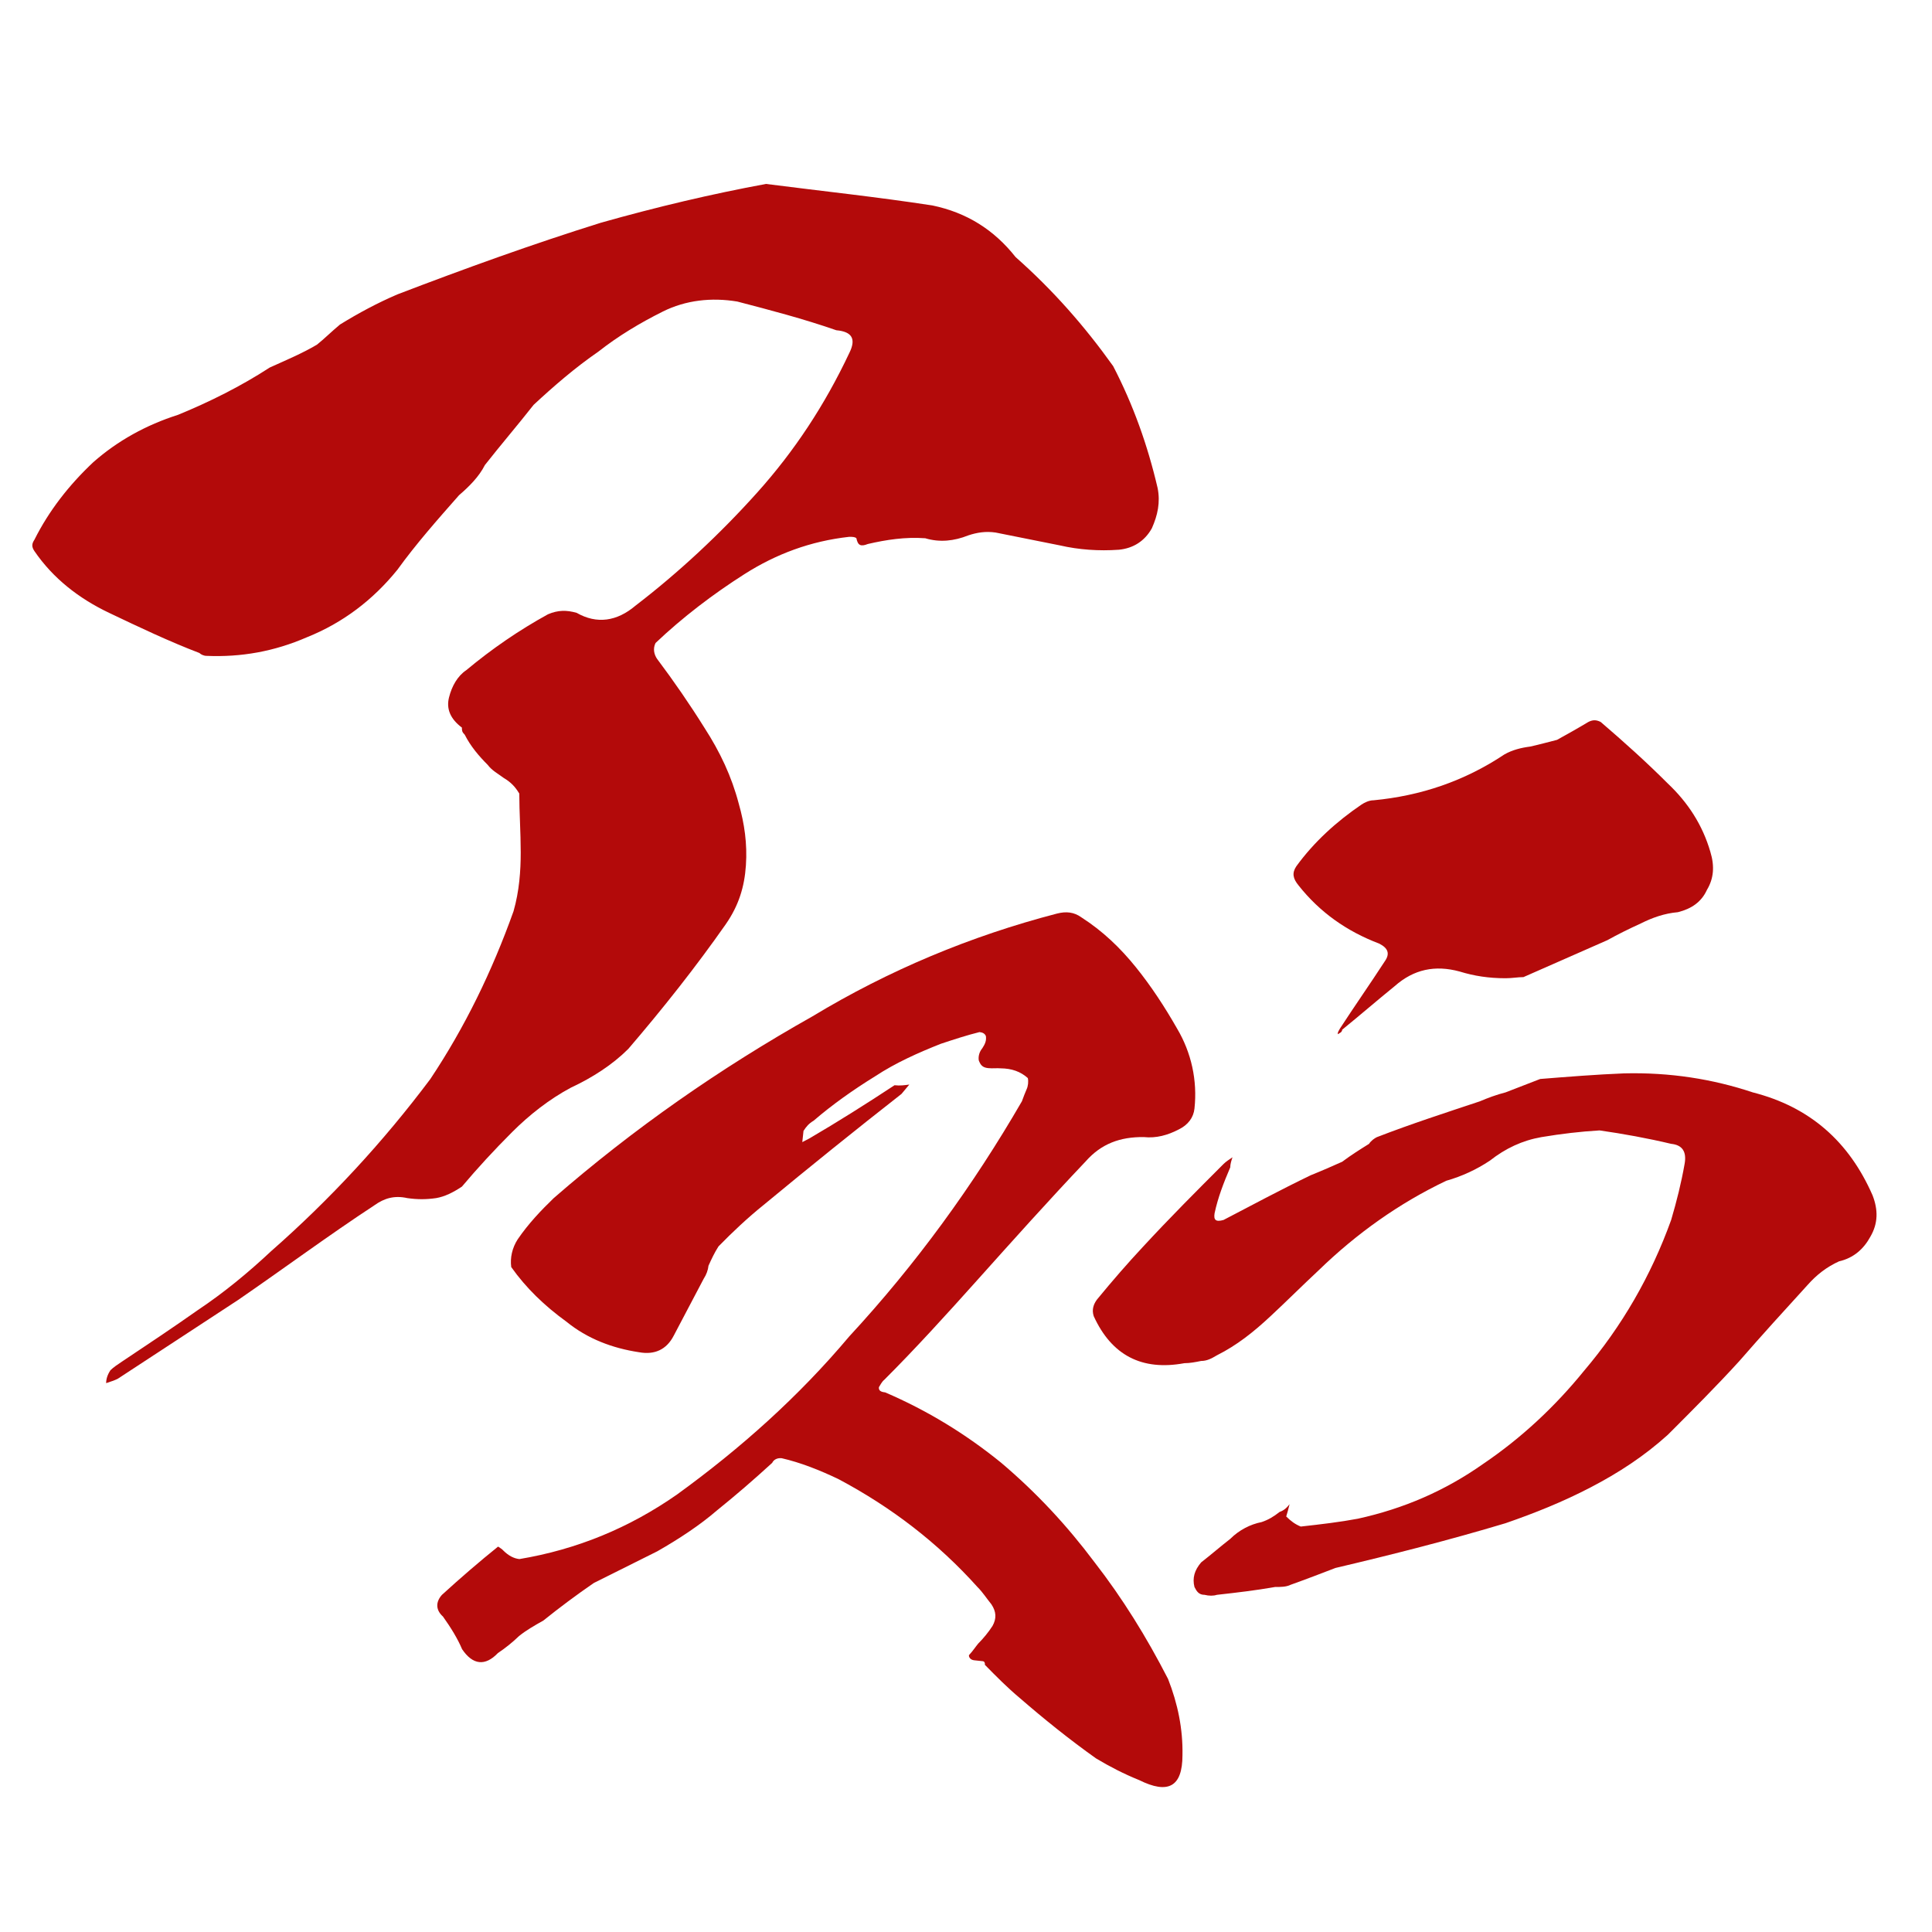
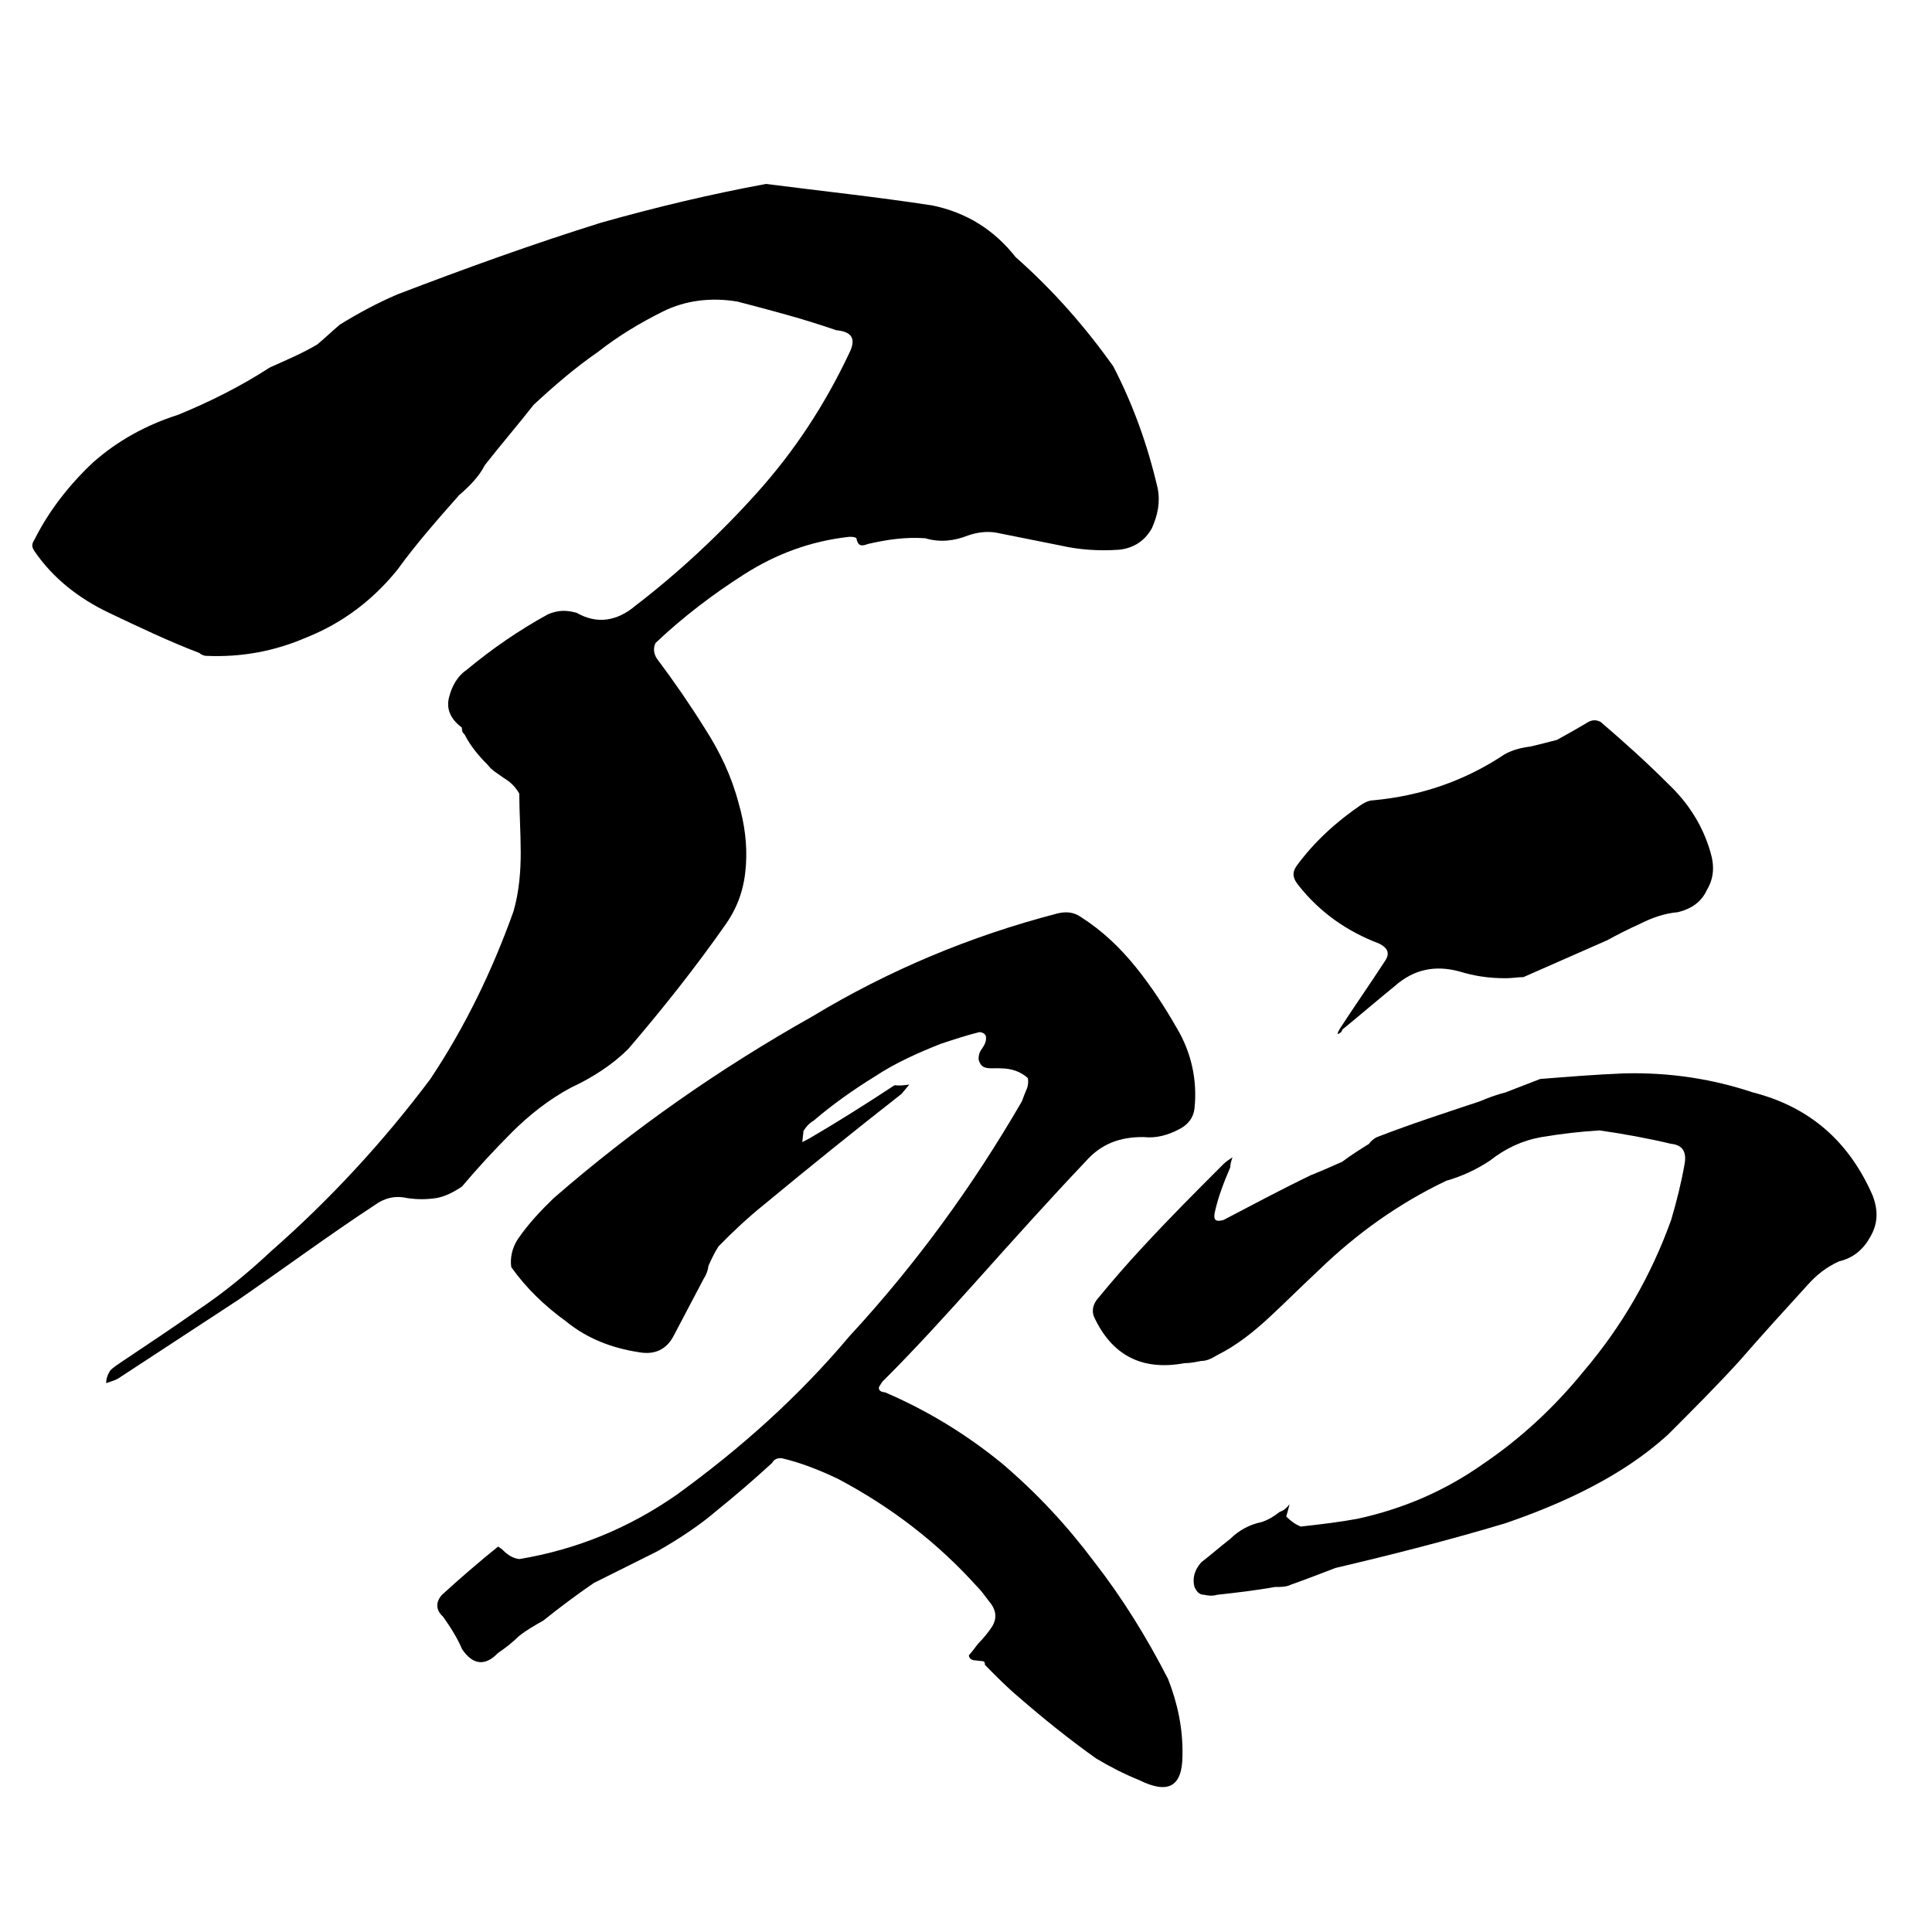
<svg xmlns="http://www.w3.org/2000/svg" viewBox="0 0 1200 1200">
-   <g fill="#b30a0a">
-     <path d="m715.46 328.09c-4.46 8.02-11.58 12.47-20.49 13.36-12.47.89-24.95 0-36.53-2.67-13.36-2.67-26.73-5.35-40.09-8.02-6.24-.89-11.58 0-16.93 1.78-8.91 3.56-17.82 4.45-26.73 1.78-12.47-.89-24.06.89-35.64 3.56-4.46 1.78-6.24.89-7.13-3.56-.89-.89-2.67-.89-4.46-.89-24.06 2.67-45.44 10.69-65.04 23.16s-38.31 26.73-55.24 42.77c-1.78 3.56-.89 7.13.89 9.8 10.69 14.25 20.49 28.51 29.4 42.77 9.8 15.15 16.93 30.29 21.38 47.22 3.56 12.47 5.35 24.95 4.45 38.31-.89 13.37-4.45 24.95-12.47 36.53-18.71 26.73-39.2 52.57-60.59 77.51-9.8 9.8-22.27 17.82-35.64 24.06-13.37 7.13-25.84 16.93-36.53 27.62-11.58 11.58-21.38 22.27-31.18 33.86-5.35 3.56-10.69 6.24-16.04 7.13-6.24.89-11.58.89-17.82 0-8.02-1.78-14.25 0-20.49 4.46-28.51 18.71-56.13 39.2-84.64 58.8l-74.84 49c-1.78.89-4.46 1.78-7.13 2.67 0-2.67.89-5.35 2.67-8.02 1.78-1.78 4.46-3.56 7.13-5.35 16.04-10.69 32.07-21.38 47.22-32.07 16.04-10.69 31.18-23.17 45.44-36.53 36.53-32.07 69.5-67.71 98.9-106.92 21.38-32.08 38.31-66.82 51.68-104.24 3.56-12.47 4.46-24.95 4.46-36.53 0-12.47-.89-24.95-.89-36.53-2.67-4.46-5.35-7.13-9.8-9.8-3.56-2.67-7.13-4.46-9.8-8.02-5.35-5.35-10.69-11.58-14.26-18.71-1.78-1.78-1.78-2.67-1.78-4.45-7.13-5.35-9.8-11.58-8.02-18.71s5.35-13.36 10.69-16.93c16.04-13.37 32.97-24.95 50.79-34.75 6.24-2.67 11.58-2.67 17.82-.89 12.47 7.13 24.95 5.35 36.53-4.46 26.73-20.49 52.57-44.55 75.73-70.39s41.88-54.35 57.02-86.42c4.46-8.91 1.78-13.37-8.02-14.26-20.49-7.13-40.98-12.47-61.48-17.82-16.04-2.67-32.07-.89-46.33 6.24s-27.62 15.15-40.09 24.95c-14.25 9.8-27.62 21.38-40.09 32.96-9.8 12.47-20.49 24.95-30.29 37.42-3.56 7.13-9.8 13.37-16.04 18.71-13.36 15.15-26.73 30.29-38.31 46.33-15.15 18.71-33.86 32.96-56.13 41.88-20.49 8.91-40.98 12.47-62.37 11.58-1.78 0-3.56-.89-4.45-1.78-18.71-7.13-37.42-16.04-56.13-24.95s-34.75-21.38-46.33-38.31c-1.78-2.67-1.78-4.45 0-7.13 8.91-17.82 21.38-33.86 36.53-48.11 15.15-13.37 32.97-23.17 52.57-29.4 19.6-8.02 39.2-17.82 57.02-29.4 9.8-4.45 20.49-8.91 29.4-14.25 4.45-3.56 8.91-8.02 14.25-12.47 11.58-7.13 23.17-13.36 35.64-18.71 41.88-16.04 83.75-31.18 126.52-44.55 34.75-9.8 68.6-17.82 102.46-24.06 34.75 4.46 68.6 8.02 103.35 13.36 21.38 4.46 38.31 15.15 51.68 32.08 23.17 20.49 42.77 42.77 60.58 67.71 12.47 24.06 21.38 49 27.62 75.73 1.78 8.91 0 16.93-3.56 24.95z" />
-     <path d="m707.46 1105.61c-9.44-3.83-18.11-8.29-26.7-13.44-16.34-11.61-32.53-24.62-47.32-37.47-7.75-6.46-14.72-13.55-21.7-20.64.15-1.39-.47-2.16-1.17-2.24l-5.56-.6c-2.09-.23-3.33-1.77-3.18-3.16 2.39-2.56 4.08-5.19 5.69-7.13 3.16-3.18 6.39-7.05 8.93-11 2.61-4.64 2.37-8.89-.66-13.44-3.1-3.85-5.51-7.63-8.69-10.79-24.5-27.27-53.08-49.35-86.35-67.02-11.38-5.45-23.52-10.28-35.19-12.95-2.78-.3-5.02.87-5.94 2.88-11.71 10.7-22.57 20.08-34.13 29.39-10.86 9.38-23.74 17.84-37.23 25.54l-39.41 19.67c-10.64 7.3-21.35 15.29-31.37 23.35-5.24 2.95-10.49 5.9-15.11 9.63-3.93 3.8-8.55 7.52-13.1 10.55-7.93 8.29-15.58 7.47-22.26-2.4-2.8-6.64-7-13.42-11.88-20.28-4.49-4-4.66-8.95-.66-13.44 11.71-10.7 23.34-20.7 34.9-30.01 1.32.85 2.63 1.69 3.25 2.46 3.18 3.16 6.5 4.92 9.98 5.3 35.83-5.99 68.23-19.38 97.91-40.1 39.7-28.79 75.52-60.81 107-98.22 41.42-44.79 76.96-93.73 107.23-146.05 1-2.71 1.99-5.41 2.91-7.43.92-2.01 1.22-4.79.75-6.96-4.49-4-9.91-5.99-16.94-6.05-2.09-.22-4.94.17-7.73-.13-3.48-.38-4.72-1.92-5.81-4.85-.4-2.86.6-5.56 2.22-7.5 1.69-2.63 2.61-4.64 2.22-7.5-.54-1.47-1.86-2.31-3.95-2.54-7.95 1.96-15.98 4.61-24 7.26-13.96 5.53-28.01 11.75-40.88 20.22-13.57 8.39-26.52 17.54-38.15 27.55-3.01 1.79-4.62 3.72-6.31 6.36l-.75 6.96 4.47-2.33c17.27-10.1 35.39-21.51 52.81-33 3.48.38 6.34-.02 9.19-.42-1.62 1.94-3.23 3.87-4.85 5.81-28.44 22.26-56.95 45.22-85.54 68.88-10.02 8.07-19.41 16.9-28.12 25.82-2.54 3.95-4.38 7.97-6.22 12-.3 2.78-1.3 5.49-2.99 8.12-6.22 11.99-12.36 23.29-18.58 35.29-4.45 8.67-11.86 12.09-21.52 10.34-16.62-2.5-32.17-8.4-45.1-18.94-13.71-9.92-25.18-21.01-34.33-33.96-.79-5.71.58-11.9 3.96-17.16 6.69-9.83 14.62-18.12 22.48-25.72 49.69-43.19 102.96-80.36 160.64-112.84 47.42-28.66 98.27-49.91 151.84-63.83 5.79-1.49 10.66-.96 15.23 2.35 13.16 8.46 24.01 18.77 33.94 31.1 9.31 11.56 17.77 24.43 25.46 37.93 8.93 15.04 12.7 32.33 10.82 49.72-.6 5.56-3.91 10.13-9.85 13.01-6.71 3.5-13.96 5.53-21.62 4.7-14.76-.18-26.49 4.18-36.11 15.1-23.02 24.25-45.42 49.28-67.83 74.3-18.4 20.53-37.57 41.68-57.28 61.37-1.54 1.24-2.46 3.25-3.31 4.57-.23 2.09 1.09 2.93 3.87 3.23 26.23 11.27 49.99 25.8 71.99 43.65 21.92 18.55 40.84 38.88 58.06 61.85 17.3 22.27 32.29 46.41 45.66 72.48 6.08 15.43 9.29 31.26 8.96 47.41-.01 19.7-8.96 24.36-26.99 15.38z" />
-     <path d="m1161.71 768.16c-4.17 7.65-10.43 13.21-19.46 15.29-7.65 3.47-13.9 8.34-19.46 14.6-14.6 15.99-28.5 31.28-42.4 47.26-13.9 15.29-29.19 30.58-44.48 45.87-14.6 13.21-30.58 23.63-47.96 32.67s-34.75 15.99-52.82 22.24c-34.75 10.43-70.2 19.46-105.65 27.8-9.04 3.48-18.07 6.95-27.8 10.43-2.78 1.39-6.25 1.39-9.73 1.39-11.82 2.09-23.63 3.48-36.14 4.87-2.08.69-4.87.69-7.65 0-3.48 0-4.87-2.09-6.26-4.87-1.39-5.56 0-10.43 4.17-15.29 6.25-4.87 11.82-9.73 18.07-14.6 5.56-5.56 12.51-9.04 19.46-10.43 4.17-1.39 7.65-3.48 11.12-6.26 2.08-.7 4.17-2.08 6.26-4.87-.7 2.78-1.39 5.56-2.09 7.65 2.78 2.78 5.56 4.87 9.04 6.26 12.51-1.39 24.33-2.78 35.45-4.87 28.5-6.26 54.21-17.38 77.85-34.06 23.63-15.99 44.48-35.45 62.55-57.69 23.63-27.8 41.7-59.08 54.21-93.83 3.48-11.82 6.26-22.94 8.34-34.75 1.39-7.65-1.39-11.82-8.34-12.51-14.6-3.48-29.89-6.26-44.48-8.34-11.82.7-23.63 2.08-36.14 4.17-11.82 2.08-22.24 6.95-31.97 14.6-8.34 5.56-17.38 9.73-27.11 12.51-29.19 13.9-55.6 32.67-79.24 55.6-10.43 9.73-20.16 19.46-29.89 28.5-10.43 9.73-20.85 18.07-33.36 24.33-3.48 2.09-6.26 3.48-9.73 3.48-3.48.7-6.95 1.39-10.43 1.39-26.41 4.87-45.18-4.87-56.3-29.19-1.39-4.17 0-7.65 2.08-10.43 9.73-11.82 18.77-22.24 28.5-32.67 16.68-18.07 33.36-34.75 50.04-51.43 1.39-1.39 3.48-2.78 5.56-4.17-.7 2.09-1.39 4.17-1.39 6.26-4.17 9.73-7.65 18.77-9.73 28.5-.69 4.17.7 5.56 5.56 4.17 17.38-9.04 35.45-18.77 54.21-27.8 6.95-2.78 13.21-5.56 19.46-8.34 5.56-4.17 11.12-7.65 16.68-11.12 1.39-2.09 3.47-3.48 4.87-4.17 21.55-8.34 43.09-15.29 63.94-22.24 4.87-2.08 10.43-4.17 15.99-5.56 6.95-2.78 14.6-5.56 21.55-8.34 17.38-1.39 34.75-2.78 52.13-3.48 28.5-.69 54.91 3.48 79.93 11.82 35.45 9.04 59.77 30.58 74.37 63.94 3.48 9.04 3.48 17.38-1.39 25.72zm-355.17-218.25c-3.47-4.17-4.17-7.65-1.39-11.82 11.12-15.29 25.02-27.8 40.31-38.23 2.08-1.39 4.87-2.78 7.65-2.78 29.19-2.78 56.3-11.82 81.32-28.5 4.87-2.78 10.43-4.17 15.99-4.87 6.26-1.39 11.12-2.78 16.68-4.17 6.26-3.47 12.51-6.95 19.46-11.12 2.78-1.39 4.87-1.39 7.65 0 14.6 12.51 28.5 25.02 41.7 38.23 12.51 11.82 21.55 25.72 26.41 42.4 2.78 9.04 2.08 16.68-2.09 23.63-3.47 7.65-9.73 11.82-18.07 13.9-8.34.7-15.99 3.47-22.94 6.95-7.65 3.48-14.6 6.95-20.85 10.43-17.38 7.65-34.75 15.29-52.13 22.94-3.48 0-6.95.7-11.12.7-10.43 0-19.46-1.39-28.5-4.17-15.29-4.17-28.5-1.39-40.31 9.04-11.12 9.04-21.55 18.07-32.67 27.11 0 1.39-1.39 2.08-2.78 2.78 0-1.39.7-2.09 1.39-3.48 9.04-13.9 18.77-27.8 27.8-41.7 3.48-4.87 2.08-8.34-3.48-11.12-20.16-7.65-36.84-19.46-50.04-36.14z" />
-   </g>
+   <path d="m715.46 328.09c-4.46 8.02-11.58 12.47-20.49 13.36-12.47.89-24.95 0-36.53-2.67-13.36-2.67-26.73-5.35-40.09-8.02-6.24-.89-11.58 0-16.93 1.78-8.91 3.56-17.82 4.45-26.73 1.78-12.47-.89-24.06.89-35.64 3.56-4.46 1.78-6.24.89-7.13-3.56-.89-.89-2.67-.89-4.46-.89-24.06 2.67-45.44 10.69-65.04 23.16s-38.31 26.73-55.24 42.77c-1.78 3.56-.89 7.13.89 9.8 10.69 14.25 20.49 28.51 29.4 42.77 9.8 15.15 16.93 30.29 21.38 47.22 3.56 12.47 5.35 24.95 4.45 38.31-.89 13.37-4.45 24.95-12.47 36.53-18.71 26.73-39.2 52.57-60.59 77.51-9.8 9.8-22.27 17.82-35.64 24.06-13.37 7.13-25.84 16.93-36.53 27.62-11.58 11.58-21.38 22.27-31.18 33.86-5.35 3.56-10.69 6.24-16.04 7.13-6.24.89-11.58.89-17.82 0-8.02-1.78-14.25 0-20.49 4.46-28.51 18.71-56.13 39.2-84.64 58.8l-74.84 49c-1.78.89-4.46 1.78-7.13 2.67 0-2.67.89-5.35 2.67-8.02 1.78-1.78 4.46-3.56 7.13-5.35 16.04-10.69 32.07-21.38 47.22-32.07 16.04-10.69 31.18-23.17 45.44-36.53 36.53-32.07 69.5-67.71 98.9-106.92 21.38-32.08 38.31-66.82 51.68-104.24 3.56-12.47 4.46-24.95 4.46-36.53 0-12.47-.89-24.95-.89-36.53-2.67-4.46-5.35-7.13-9.8-9.8-3.56-2.67-7.13-4.46-9.8-8.02-5.35-5.35-10.69-11.58-14.26-18.71-1.78-1.78-1.78-2.67-1.78-4.45-7.13-5.35-9.8-11.58-8.02-18.71s5.35-13.36 10.69-16.93c16.04-13.37 32.97-24.95 50.79-34.75 6.24-2.67 11.58-2.67 17.82-.89 12.47 7.13 24.95 5.35 36.53-4.46 26.73-20.49 52.57-44.55 75.73-70.39s41.88-54.35 57.02-86.42c4.46-8.91 1.78-13.37-8.02-14.26-20.49-7.13-40.98-12.47-61.48-17.82-16.04-2.67-32.07-.89-46.33 6.24s-27.62 15.15-40.09 24.95c-14.25 9.8-27.62 21.38-40.09 32.96-9.8 12.47-20.49 24.95-30.29 37.42-3.56 7.13-9.8 13.37-16.04 18.71-13.36 15.15-26.73 30.29-38.31 46.33-15.15 18.71-33.86 32.96-56.13 41.88-20.49 8.91-40.98 12.47-62.37 11.58-1.78 0-3.56-.89-4.45-1.78-18.71-7.13-37.42-16.04-56.13-24.95s-34.75-21.38-46.33-38.31c-1.78-2.67-1.78-4.45 0-7.13 8.91-17.82 21.38-33.86 36.53-48.11 15.15-13.37 32.97-23.17 52.57-29.4 19.6-8.02 39.2-17.82 57.02-29.4 9.8-4.45 20.49-8.91 29.4-14.25 4.45-3.56 8.91-8.02 14.25-12.47 11.58-7.13 23.17-13.36 35.64-18.71 41.88-16.04 83.75-31.18 126.52-44.55 34.75-9.8 68.6-17.82 102.46-24.06 34.75 4.46 68.6 8.02 103.35 13.36 21.38 4.46 38.31 15.15 51.68 32.08 23.17 20.49 42.77 42.77 60.58 67.71 12.47 24.06 21.38 49 27.62 75.73 1.78 8.91 0 16.93-3.56 24.95z" />
+   <path d="m707.46 1105.61c-9.44-3.83-18.11-8.29-26.7-13.44-16.34-11.61-32.53-24.62-47.32-37.47-7.75-6.46-14.72-13.55-21.7-20.64.15-1.39-.47-2.16-1.17-2.24l-5.56-.6c-2.09-.23-3.33-1.77-3.18-3.16 2.39-2.56 4.08-5.19 5.69-7.13 3.16-3.18 6.39-7.05 8.93-11 2.61-4.64 2.37-8.89-.66-13.44-3.1-3.85-5.51-7.63-8.69-10.79-24.5-27.27-53.08-49.35-86.35-67.02-11.38-5.45-23.52-10.28-35.19-12.95-2.78-.3-5.02.87-5.94 2.88-11.71 10.7-22.57 20.08-34.13 29.39-10.86 9.38-23.74 17.84-37.23 25.54l-39.41 19.67c-10.64 7.3-21.35 15.29-31.37 23.35-5.24 2.95-10.49 5.9-15.11 9.63-3.93 3.8-8.55 7.52-13.1 10.55-7.93 8.29-15.58 7.47-22.26-2.4-2.8-6.64-7-13.42-11.88-20.28-4.49-4-4.66-8.95-.66-13.44 11.71-10.7 23.34-20.7 34.9-30.01 1.32.85 2.63 1.69 3.25 2.46 3.18 3.16 6.5 4.92 9.98 5.3 35.83-5.99 68.23-19.38 97.91-40.1 39.7-28.79 75.52-60.81 107-98.22 41.42-44.79 76.96-93.73 107.23-146.05 1-2.71 1.99-5.41 2.91-7.43.92-2.01 1.22-4.79.75-6.96-4.49-4-9.91-5.99-16.94-6.05-2.09-.22-4.94.17-7.73-.13-3.48-.38-4.72-1.92-5.81-4.85-.4-2.86.6-5.56 2.22-7.5 1.69-2.63 2.61-4.64 2.22-7.5-.54-1.47-1.86-2.31-3.95-2.54-7.95 1.96-15.98 4.61-24 7.26-13.96 5.53-28.01 11.75-40.88 20.22-13.57 8.39-26.52 17.54-38.15 27.55-3.01 1.79-4.62 3.72-6.31 6.36l-.75 6.96 4.47-2.33c17.27-10.1 35.39-21.51 52.81-33 3.48.38 6.34-.02 9.19-.42-1.62 1.94-3.23 3.87-4.85 5.81-28.44 22.26-56.95 45.22-85.54 68.88-10.02 8.07-19.41 16.9-28.12 25.82-2.54 3.95-4.38 7.97-6.22 12-.3 2.78-1.3 5.49-2.99 8.12-6.22 11.99-12.36 23.29-18.58 35.29-4.45 8.67-11.86 12.09-21.52 10.34-16.62-2.5-32.17-8.4-45.1-18.94-13.71-9.92-25.18-21.01-34.33-33.96-.79-5.71.58-11.9 3.96-17.16 6.69-9.83 14.62-18.12 22.48-25.72 49.69-43.19 102.96-80.36 160.64-112.84 47.42-28.66 98.27-49.91 151.84-63.83 5.79-1.49 10.66-.96 15.23 2.35 13.16 8.46 24.01 18.77 33.94 31.1 9.31 11.56 17.77 24.43 25.46 37.93 8.93 15.04 12.7 32.33 10.82 49.72-.6 5.56-3.91 10.13-9.85 13.01-6.71 3.5-13.96 5.53-21.62 4.7-14.76-.18-26.49 4.18-36.11 15.1-23.02 24.25-45.42 49.28-67.83 74.3-18.4 20.53-37.57 41.68-57.28 61.37-1.54 1.24-2.46 3.25-3.31 4.57-.23 2.09 1.09 2.93 3.87 3.23 26.23 11.27 49.99 25.8 71.99 43.65 21.92 18.55 40.84 38.88 58.06 61.85 17.3 22.27 32.29 46.41 45.66 72.48 6.08 15.43 9.29 31.26 8.96 47.41-.01 19.7-8.96 24.36-26.99 15.38z" />
+   <path d="m1161.71 768.16c-4.17 7.65-10.43 13.21-19.46 15.29-7.65 3.47-13.9 8.34-19.46 14.6-14.6 15.99-28.5 31.28-42.4 47.26-13.9 15.29-29.19 30.58-44.48 45.87-14.6 13.21-30.58 23.63-47.96 32.67s-34.75 15.99-52.82 22.24c-34.75 10.43-70.2 19.46-105.65 27.8-9.04 3.48-18.07 6.95-27.8 10.43-2.78 1.39-6.25 1.39-9.73 1.39-11.82 2.09-23.63 3.48-36.14 4.87-2.08.69-4.87.69-7.65 0-3.48 0-4.87-2.09-6.26-4.87-1.39-5.56 0-10.43 4.17-15.29 6.25-4.87 11.82-9.73 18.07-14.6 5.56-5.56 12.51-9.04 19.46-10.43 4.17-1.39 7.65-3.48 11.12-6.26 2.08-.7 4.17-2.08 6.26-4.87-.7 2.78-1.39 5.56-2.09 7.65 2.78 2.78 5.56 4.87 9.04 6.26 12.51-1.39 24.33-2.78 35.45-4.87 28.5-6.26 54.21-17.38 77.85-34.06 23.63-15.99 44.48-35.45 62.55-57.69 23.63-27.8 41.7-59.08 54.21-93.83 3.48-11.82 6.26-22.94 8.34-34.75 1.39-7.65-1.39-11.82-8.34-12.51-14.6-3.48-29.89-6.26-44.48-8.34-11.82.7-23.63 2.08-36.14 4.17-11.82 2.08-22.24 6.95-31.97 14.6-8.34 5.56-17.38 9.73-27.11 12.51-29.19 13.9-55.6 32.67-79.24 55.6-10.43 9.73-20.16 19.46-29.89 28.5-10.43 9.73-20.85 18.07-33.36 24.33-3.48 2.09-6.26 3.48-9.73 3.48-3.48.7-6.95 1.39-10.43 1.39-26.41 4.87-45.18-4.87-56.3-29.19-1.39-4.17 0-7.65 2.08-10.43 9.73-11.82 18.77-22.24 28.5-32.67 16.68-18.07 33.36-34.75 50.04-51.43 1.39-1.39 3.48-2.78 5.56-4.17-.7 2.09-1.39 4.17-1.39 6.26-4.17 9.73-7.65 18.77-9.73 28.5-.69 4.17.7 5.56 5.56 4.17 17.38-9.04 35.45-18.77 54.21-27.8 6.95-2.78 13.21-5.56 19.46-8.34 5.56-4.17 11.12-7.65 16.68-11.12 1.39-2.09 3.47-3.48 4.87-4.17 21.55-8.34 43.09-15.29 63.94-22.24 4.87-2.08 10.43-4.17 15.99-5.56 6.95-2.78 14.6-5.56 21.55-8.34 17.38-1.39 34.75-2.78 52.13-3.48 28.5-.69 54.91 3.48 79.93 11.82 35.45 9.04 59.77 30.58 74.37 63.94 3.48 9.04 3.48 17.38-1.39 25.72zm-355.17-218.25c-3.47-4.17-4.17-7.65-1.39-11.82 11.12-15.29 25.02-27.8 40.31-38.23 2.08-1.39 4.87-2.78 7.65-2.78 29.19-2.78 56.3-11.82 81.32-28.5 4.87-2.78 10.43-4.17 15.99-4.87 6.26-1.39 11.12-2.78 16.68-4.17 6.26-3.47 12.51-6.95 19.46-11.12 2.78-1.39 4.87-1.39 7.65 0 14.6 12.51 28.5 25.02 41.7 38.23 12.51 11.82 21.55 25.72 26.41 42.4 2.78 9.04 2.08 16.68-2.09 23.63-3.47 7.65-9.73 11.82-18.07 13.9-8.34.7-15.99 3.47-22.94 6.95-7.65 3.48-14.6 6.95-20.85 10.43-17.38 7.65-34.75 15.29-52.13 22.94-3.48 0-6.95.7-11.12.7-10.43 0-19.46-1.39-28.5-4.17-15.29-4.17-28.5-1.39-40.31 9.04-11.12 9.04-21.55 18.07-32.67 27.11 0 1.39-1.39 2.08-2.78 2.78 0-1.39.7-2.09 1.39-3.48 9.04-13.9 18.77-27.8 27.8-41.7 3.48-4.87 2.08-8.34-3.48-11.12-20.16-7.65-36.84-19.46-50.04-36.14z" />
</svg>
